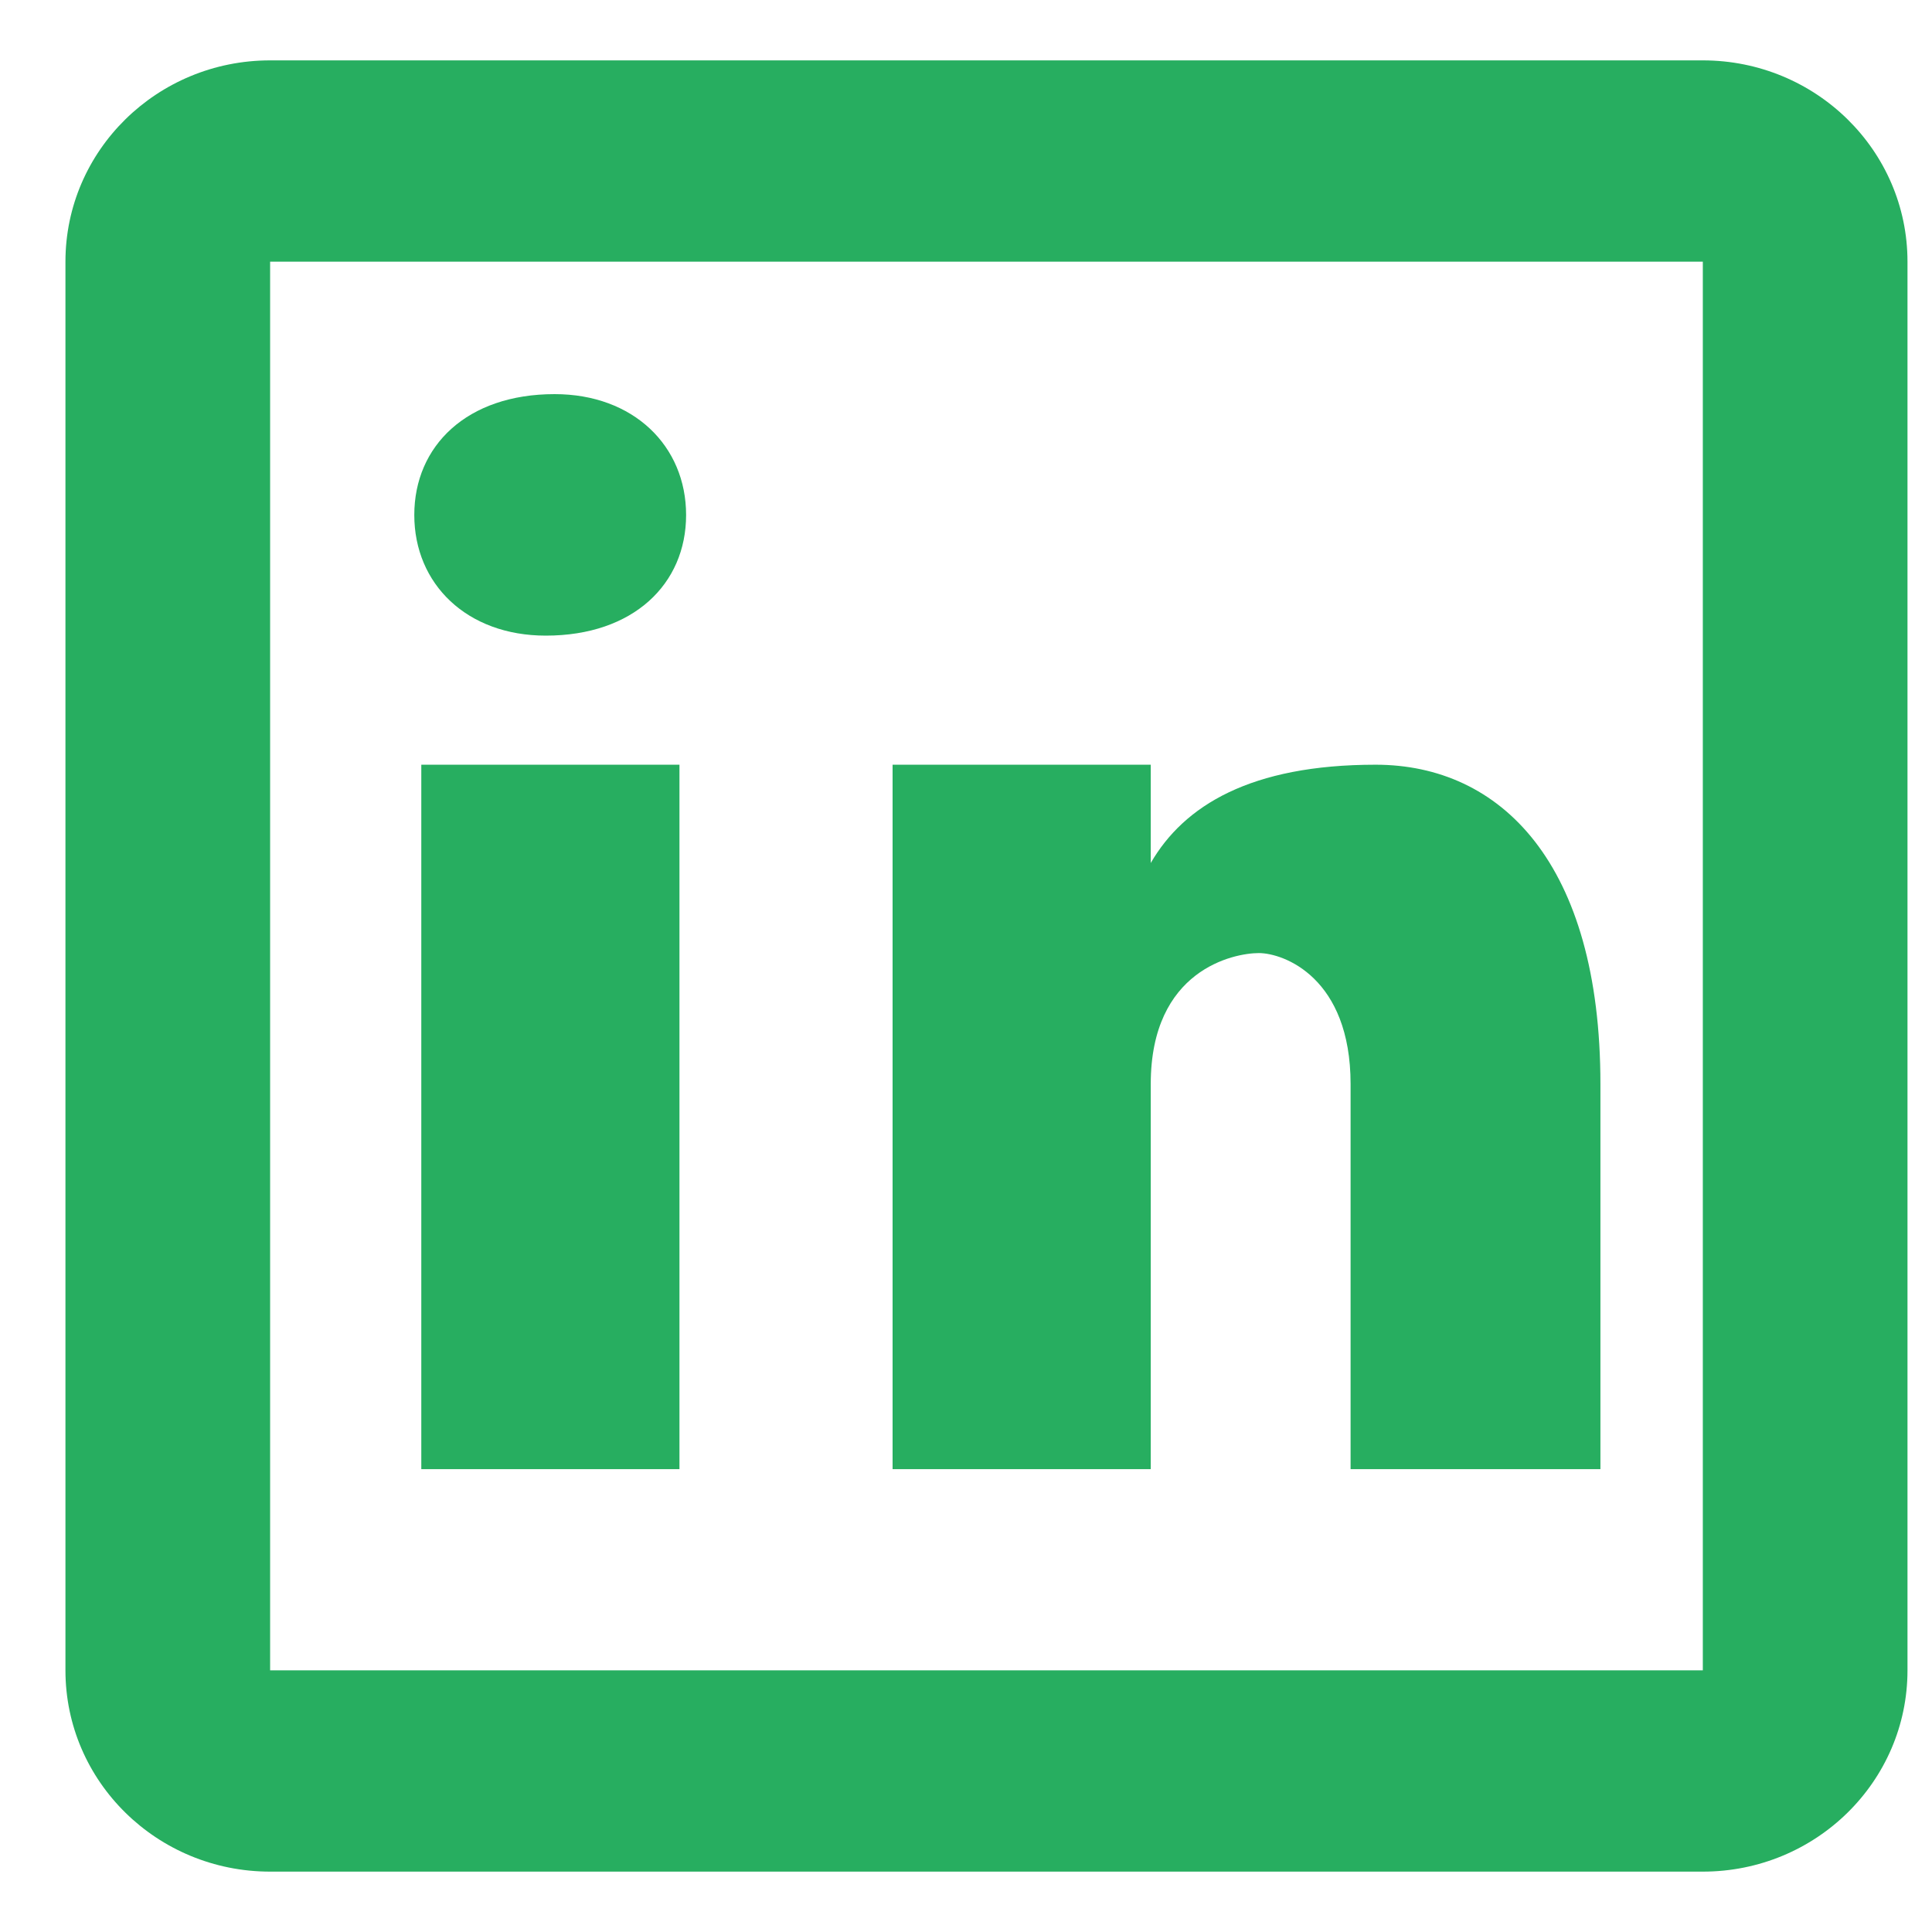
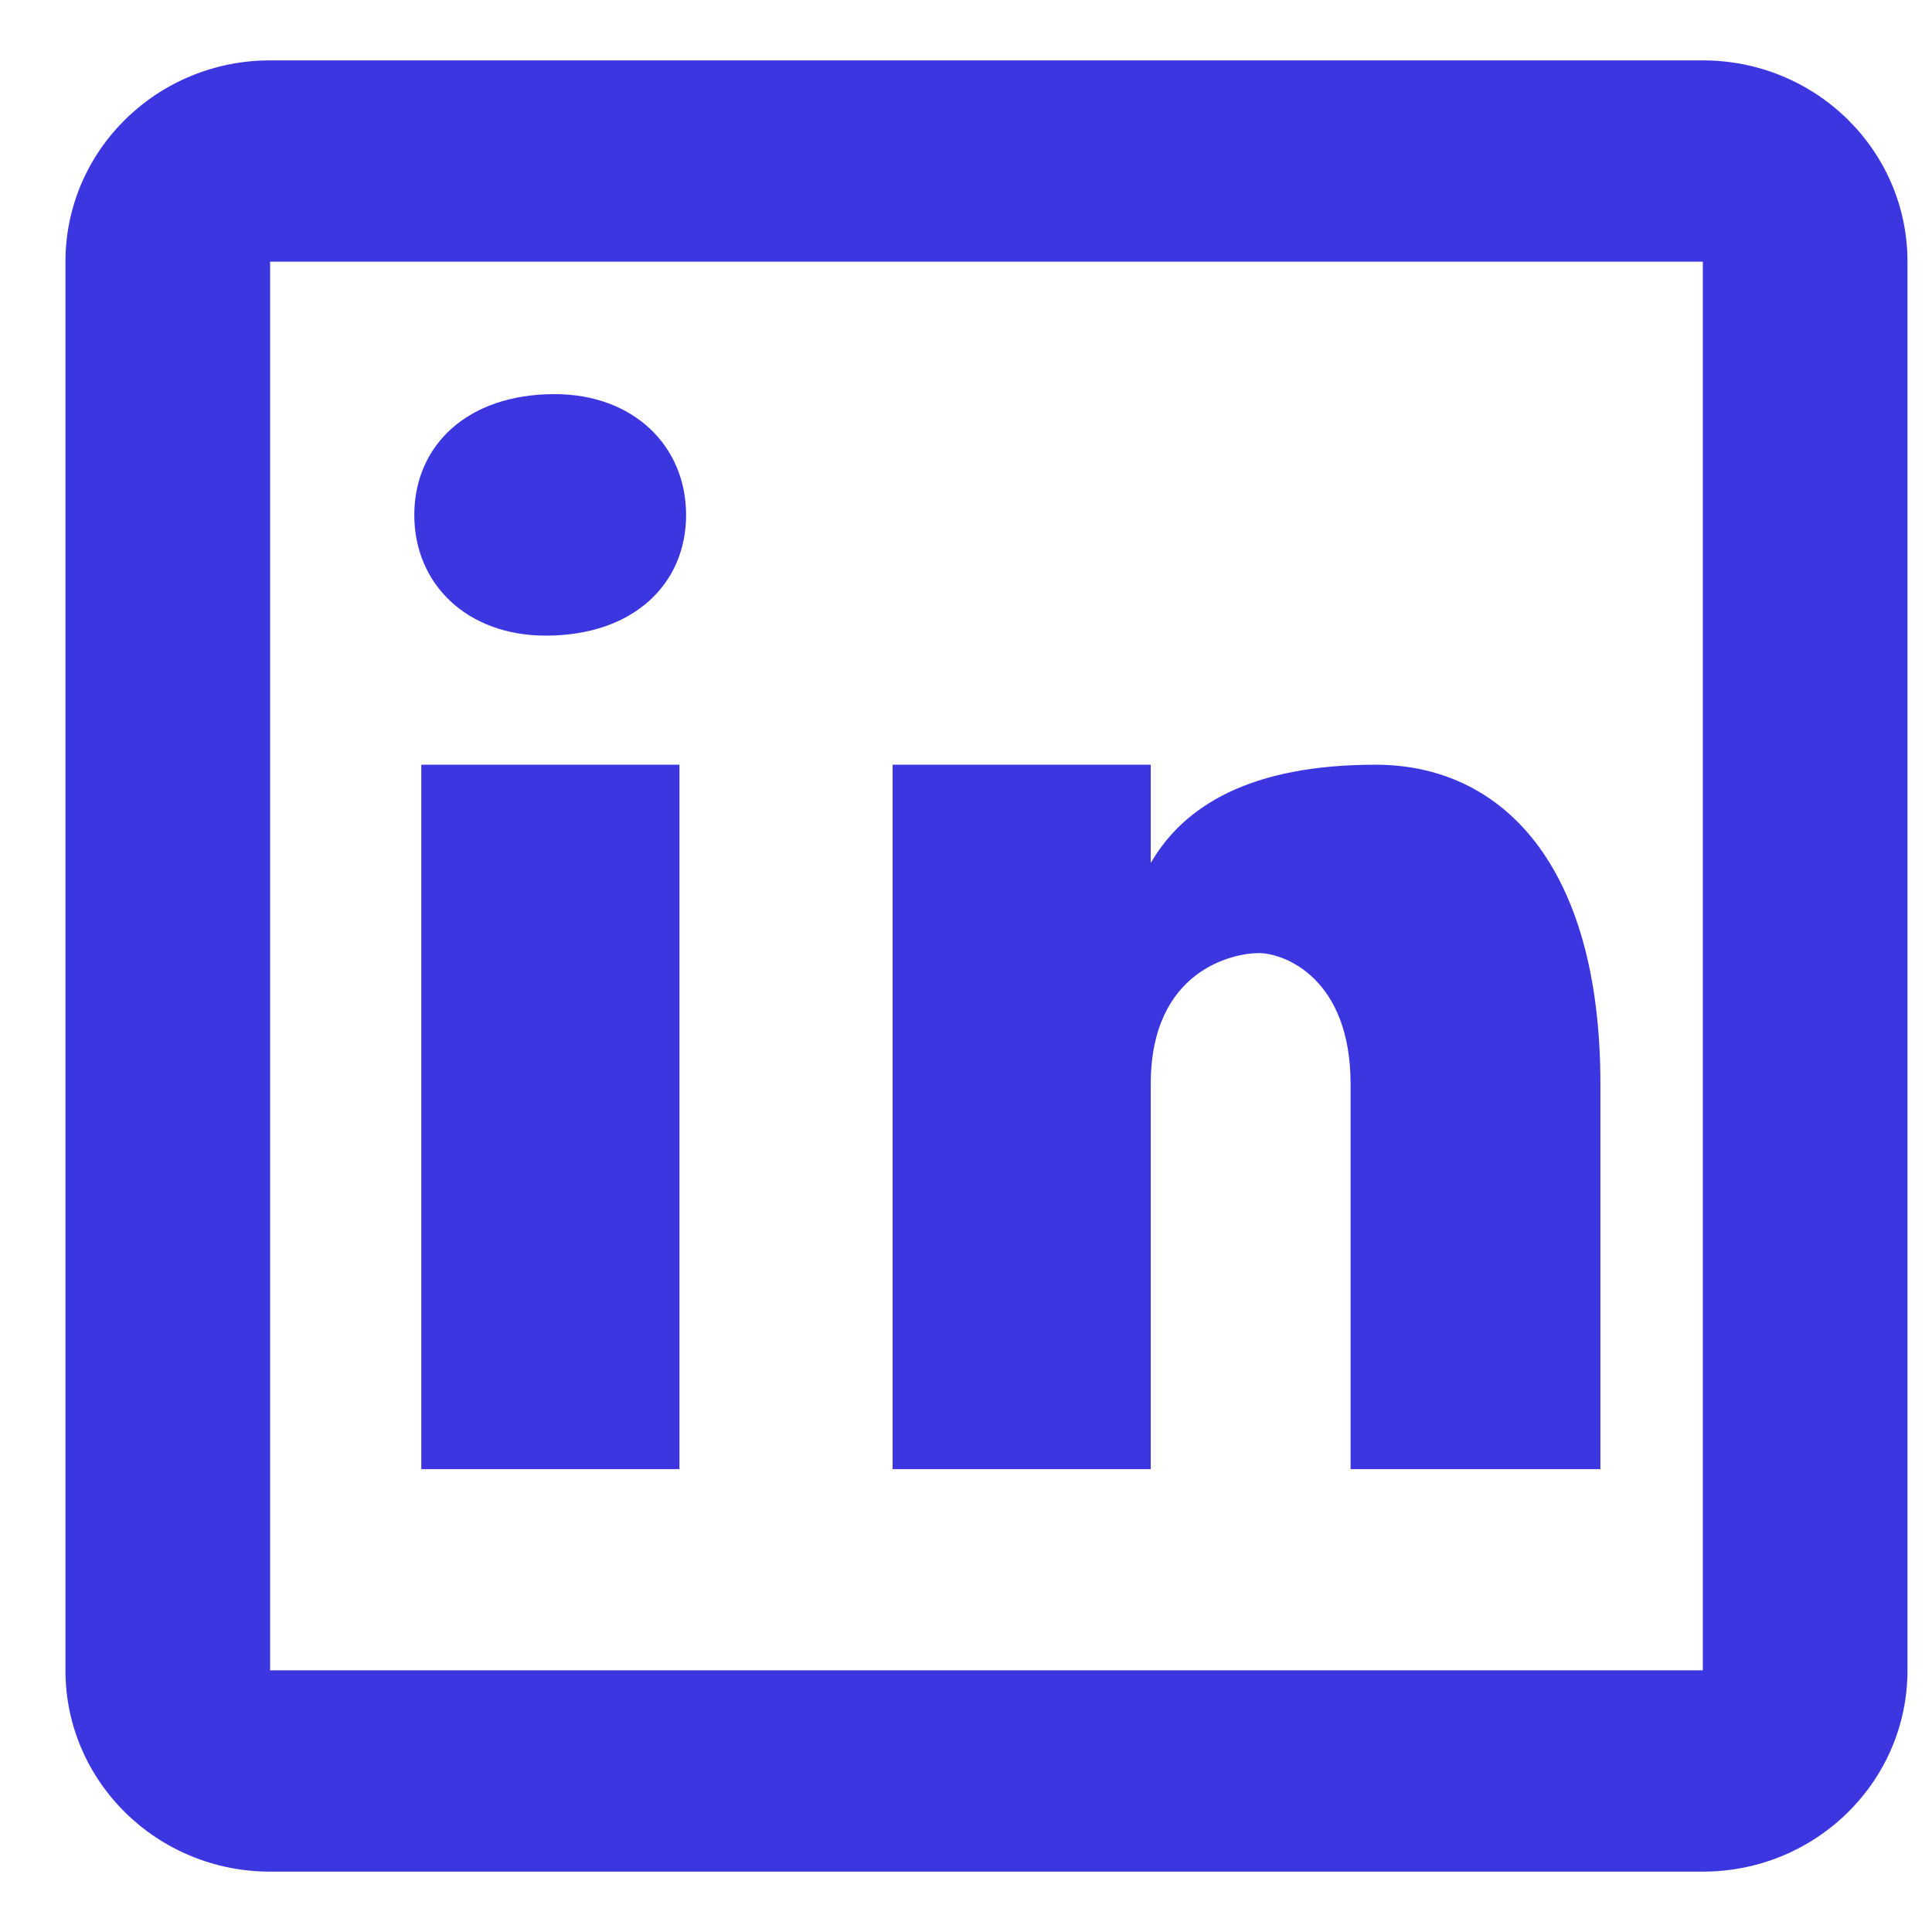
<svg xmlns="http://www.w3.org/2000/svg" width="16" height="16" viewBox="0 0 16 16" fill="none">
-   <path d="M2.237 0.5C1.301 0.5 0.542 1.246 0.542 2.167V13.833C0.542 14.754 1.301 15.5 2.237 15.5H14.102C15.038 15.5 15.797 14.754 15.797 13.833V2.167C15.797 1.246 15.038 0.5 14.102 0.5H2.237ZM2.237 2.167H14.102V13.833H2.237V2.167ZM4.593 3.264C3.866 3.264 3.431 3.693 3.431 4.265C3.431 4.836 3.866 5.264 4.52 5.264C5.246 5.264 5.682 4.836 5.682 4.265C5.682 3.693 5.246 3.264 4.593 3.264ZM3.489 6.333V12.167H5.627V6.333H3.489ZM7.392 6.333V12.167H9.53V8.978C9.53 8.029 10.219 7.893 10.425 7.893C10.632 7.893 11.185 8.097 11.185 8.978V12.167H13.254V8.978C13.254 7.147 12.427 6.333 11.392 6.333C10.357 6.333 9.805 6.672 9.53 7.147V6.333H7.392Z" fill="#27AE60" />
+   <path d="M2.237 0.5C1.301 0.5 0.542 1.246 0.542 2.167V13.833C0.542 14.754 1.301 15.5 2.237 15.5H14.102C15.038 15.5 15.797 14.754 15.797 13.833V2.167C15.797 1.246 15.038 0.5 14.102 0.5H2.237ZM2.237 2.167H14.102V13.833H2.237V2.167ZM4.593 3.264C3.866 3.264 3.431 3.693 3.431 4.265C3.431 4.836 3.866 5.264 4.52 5.264C5.246 5.264 5.682 4.836 5.682 4.265C5.682 3.693 5.246 3.264 4.593 3.264ZM3.489 6.333V12.167H5.627V6.333H3.489ZM7.392 6.333V12.167H9.53V8.978C9.53 8.029 10.219 7.893 10.425 7.893C10.632 7.893 11.185 8.097 11.185 8.978V12.167H13.254V8.978C13.254 7.147 12.427 6.333 11.392 6.333C10.357 6.333 9.805 6.672 9.53 7.147V6.333H7.392Z" fill="#3C36E1" />
</svg>
